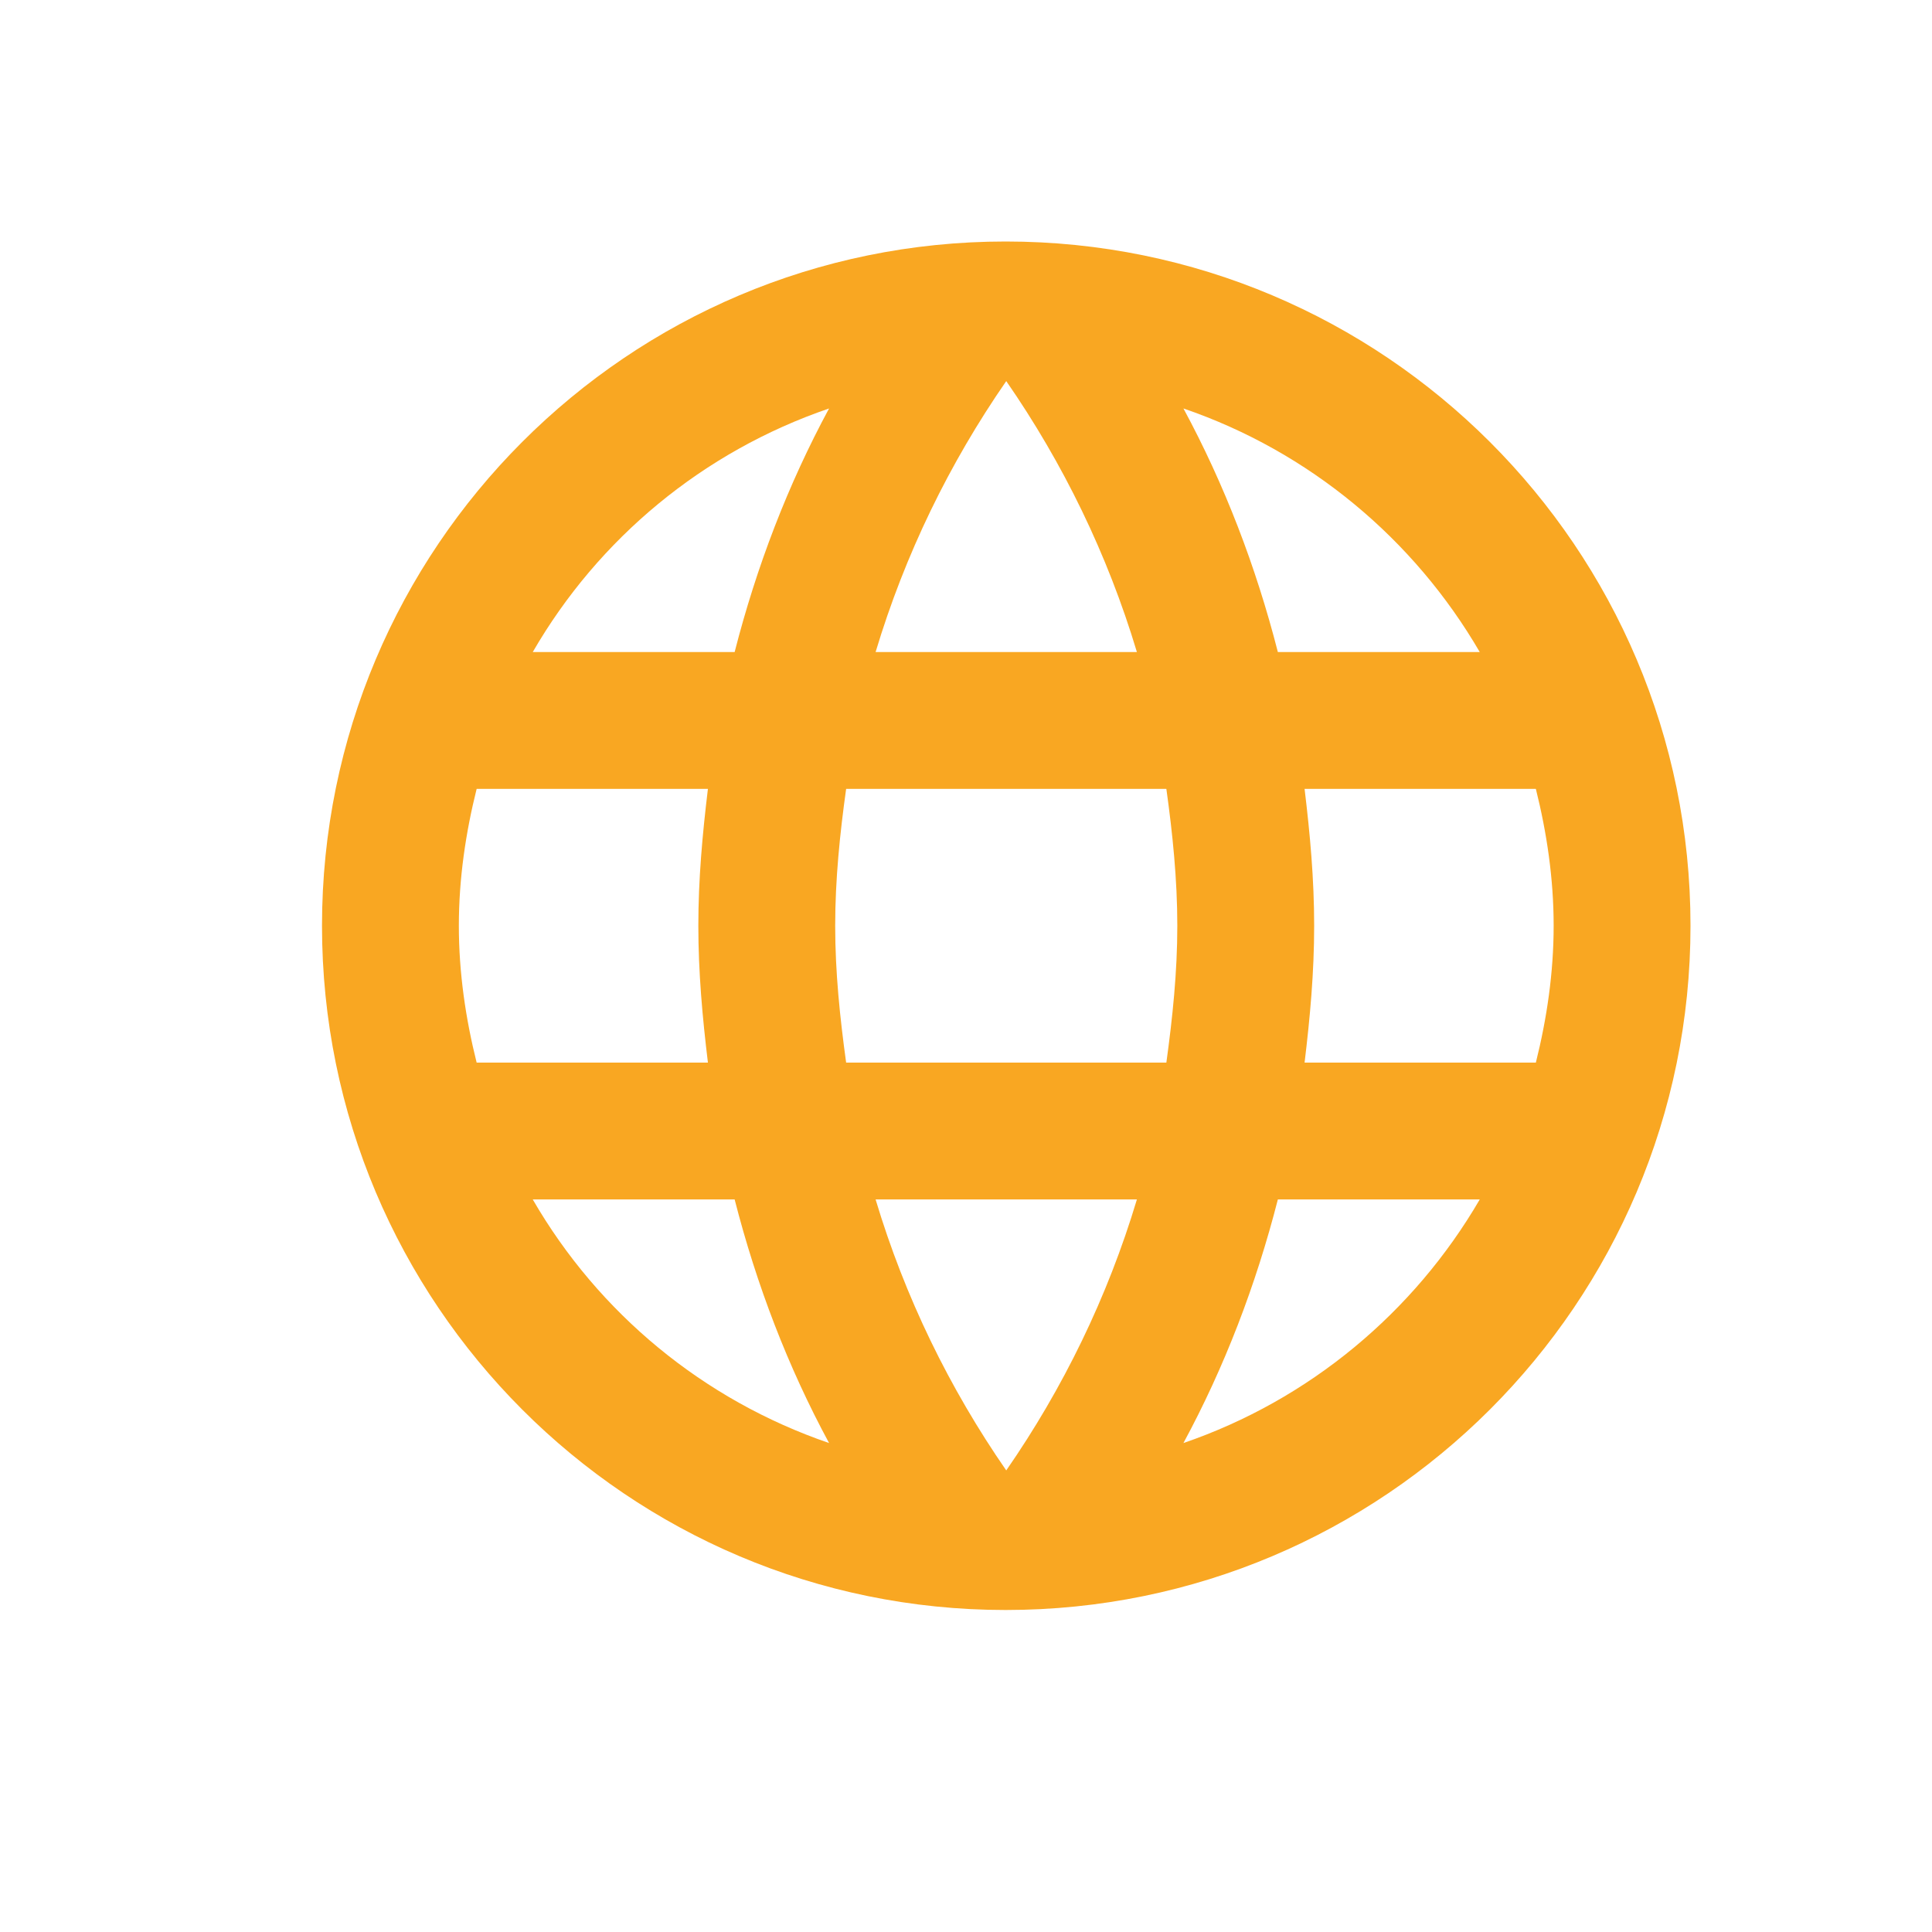
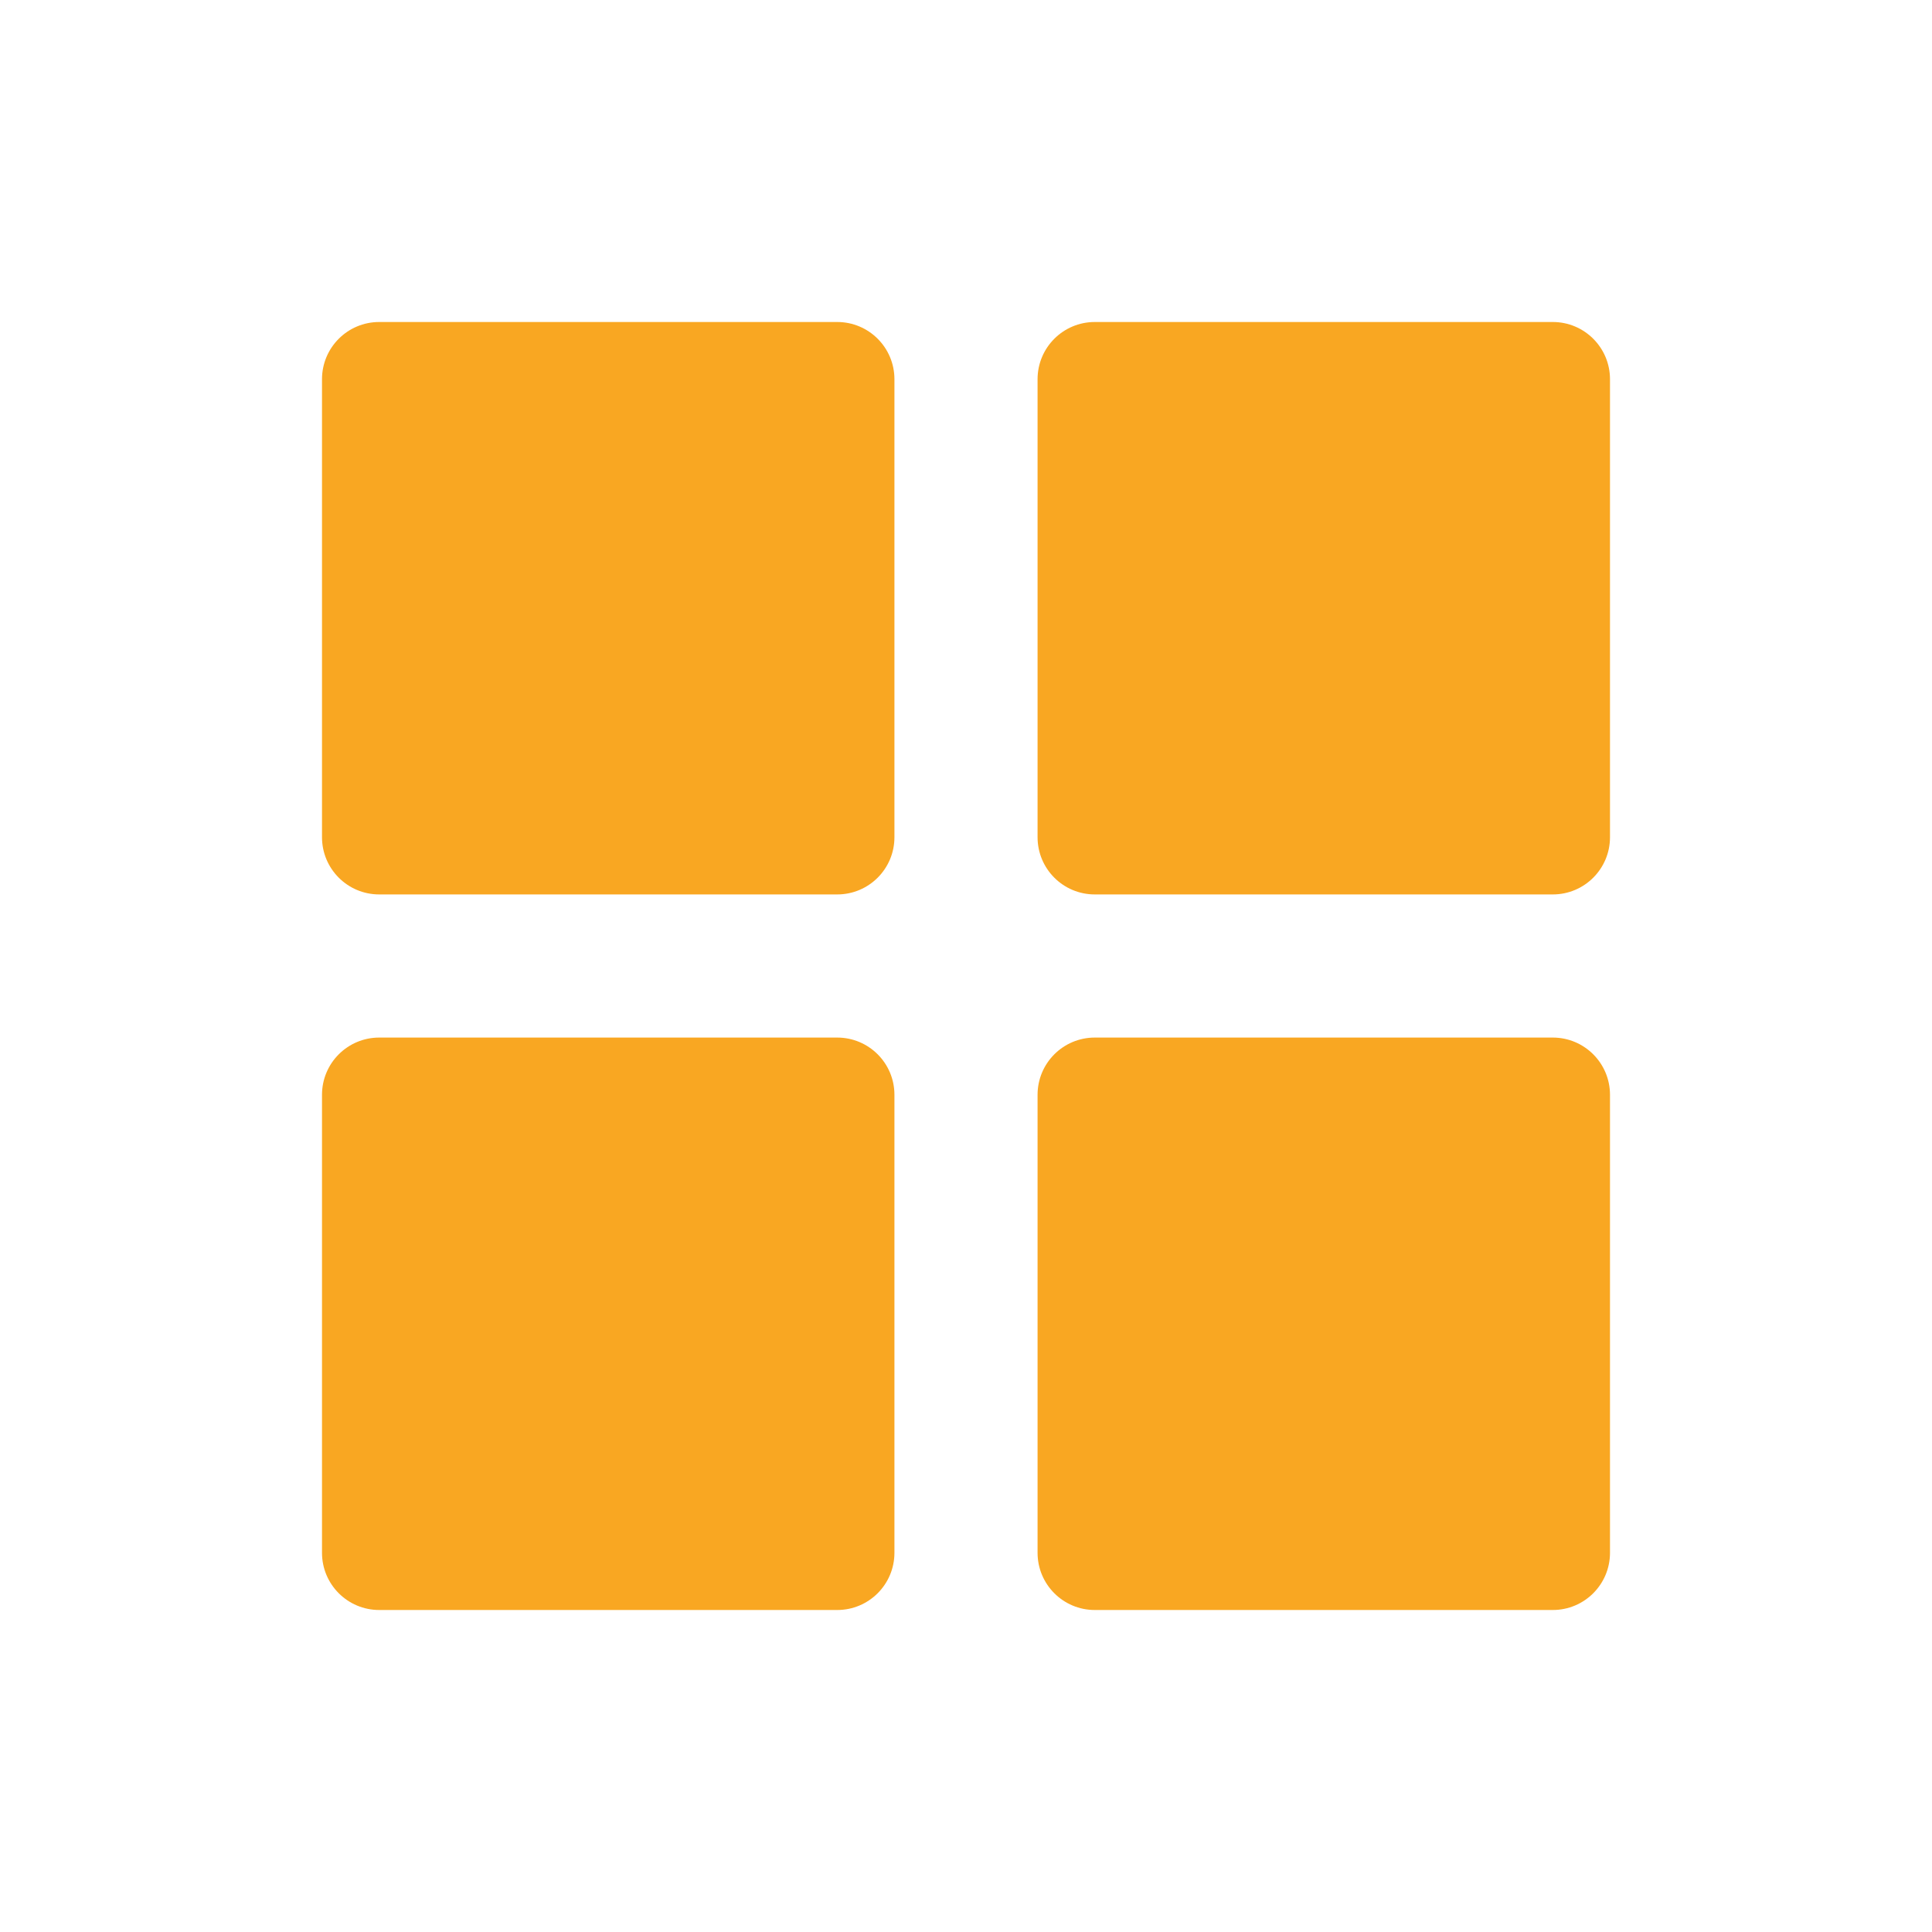
<svg xmlns="http://www.w3.org/2000/svg" width="24px" height="24px" viewBox="0 0 24 24" version="1.1">
  <g id="Iconography" stroke="none" stroke-width="1" fill="none" fill-rule="evenodd">
-     <g id="Icons-/-Base-/-Bas-31">
+     <g id="Icons-/-Base-/-Bas-35">
      <rect id="Rectangle" x="4.4408921e-14" y="-3.59356989e-12" width="23.998" height="23.998" />
      <rect id="Rectangle" x="4.4408921e-14" y="-3.59356989e-12" width="23.998" height="23.998" />
-       <path d="M12.492,3 C7.8,3 4,6.808 4,11.5 C4,16.192 7.8,20 12.492,20 C17.192,20 21,16.192 21,11.5 C21,6.808 17.192,3 12.492,3 Z M18.382,8.1 L15.874,8.1 C15.602,7.037 15.211,6.018 14.701,5.074 C16.265,5.609 17.566,6.697 18.382,8.1 Z M12.5,4.734 C13.206,5.754 13.758,6.885 14.123,8.1 L10.877,8.1 C11.242,6.885 11.794,5.754 12.5,4.734 Z M5.921,13.2 C5.785,12.656 5.7,12.086 5.7,11.5 C5.7,10.914 5.785,10.344 5.921,9.8 L8.794,9.8 C8.726,10.361 8.675,10.922 8.675,11.5 C8.675,12.078 8.726,12.639 8.794,13.2 L5.921,13.2 Z M6.618,14.9 L9.126,14.9 C9.398,15.963 9.789,16.983 10.299,17.926 C8.735,17.39 7.434,16.311 6.618,14.9 L6.618,14.9 Z M9.126,8.1 L6.618,8.1 C7.434,6.689 8.735,5.609 10.299,5.074 C9.789,6.018 9.398,7.037 9.126,8.1 L9.126,8.1 Z M12.5,18.266 C11.794,17.246 11.242,16.116 10.877,14.9 L14.123,14.9 C13.758,16.116 13.206,17.246 12.5,18.266 Z M14.489,13.2 L10.511,13.2 C10.434,12.639 10.375,12.078 10.375,11.5 C10.375,10.922 10.434,10.352 10.511,9.8 L14.489,9.8 C14.566,10.352 14.625,10.922 14.625,11.5 C14.625,12.078 14.566,12.639 14.489,13.2 Z M14.701,17.926 C15.211,16.983 15.602,15.963 15.874,14.9 L18.382,14.9 C17.566,16.302 16.265,17.39 14.701,17.926 L14.701,17.926 Z M16.206,13.2 C16.274,12.639 16.325,12.078 16.325,11.5 C16.325,10.922 16.274,10.361 16.206,9.8 L19.079,9.8 C19.215,10.344 19.3,10.914 19.3,11.5 C19.3,12.086 19.215,12.656 19.079,13.2 L16.206,13.2 Z" id="Shape" fill="#F9A722" />
+       <g id="noun_grid_2613416" transform="translate(4, 4)" fill="#F9A722">
+         <path d="M15.289,8.889 C15.682,8.889 16,9.207 16,9.6 L16,15.289 C16,15.682 15.682,16 15.289,16 L9.6,16 C9.207,16 8.889,15.682 8.889,15.289 L8.889,9.6 C8.889,9.207 9.207,8.889 9.6,8.889 L15.289,8.889 Z M6.4,8.889 C6.793,8.889 7.111,9.207 7.111,9.6 L7.111,15.289 C7.111,15.682 6.793,16 6.4,16 L0.711,16 C0.318,16 -2.13162821e-13,15.682 -2.13162821e-13,15.289 L-2.13162821e-13,9.6 C-2.13162821e-13,9.207 0.318,8.889 0.711,8.889 L6.4,8.889 Z M6.4,6.96331881e-13 C6.793,6.96331881e-13 7.111,0.318 7.111,0.711 L7.111,6.4 C7.111,6.793 6.793,7.111 6.4,7.111 L0.711,7.111 C0.318,7.111 -2.13162821e-13,6.793 -2.13162821e-13,6.4 L-2.13162821e-13,0.711 C-2.13162821e-13,0.318 0.318,6.96331881e-13 0.711,6.96331881e-13 L6.4,6.96331881e-13 Z M15.289,6.96331881e-13 C15.682,6.96331881e-13 16,0.318 16,0.711 L16,6.4 C16,6.793 15.682,7.111 15.289,7.111 L9.6,7.111 C9.207,7.111 8.889,6.793 8.889,6.4 L8.889,0.711 C8.889,0.318 9.207,6.96331881e-13 9.6,6.96331881e-13 L15.289,6.96331881e-13 Z" id="Combined-Shape" />
+       </g>
    </g>
  </g>
</svg>
